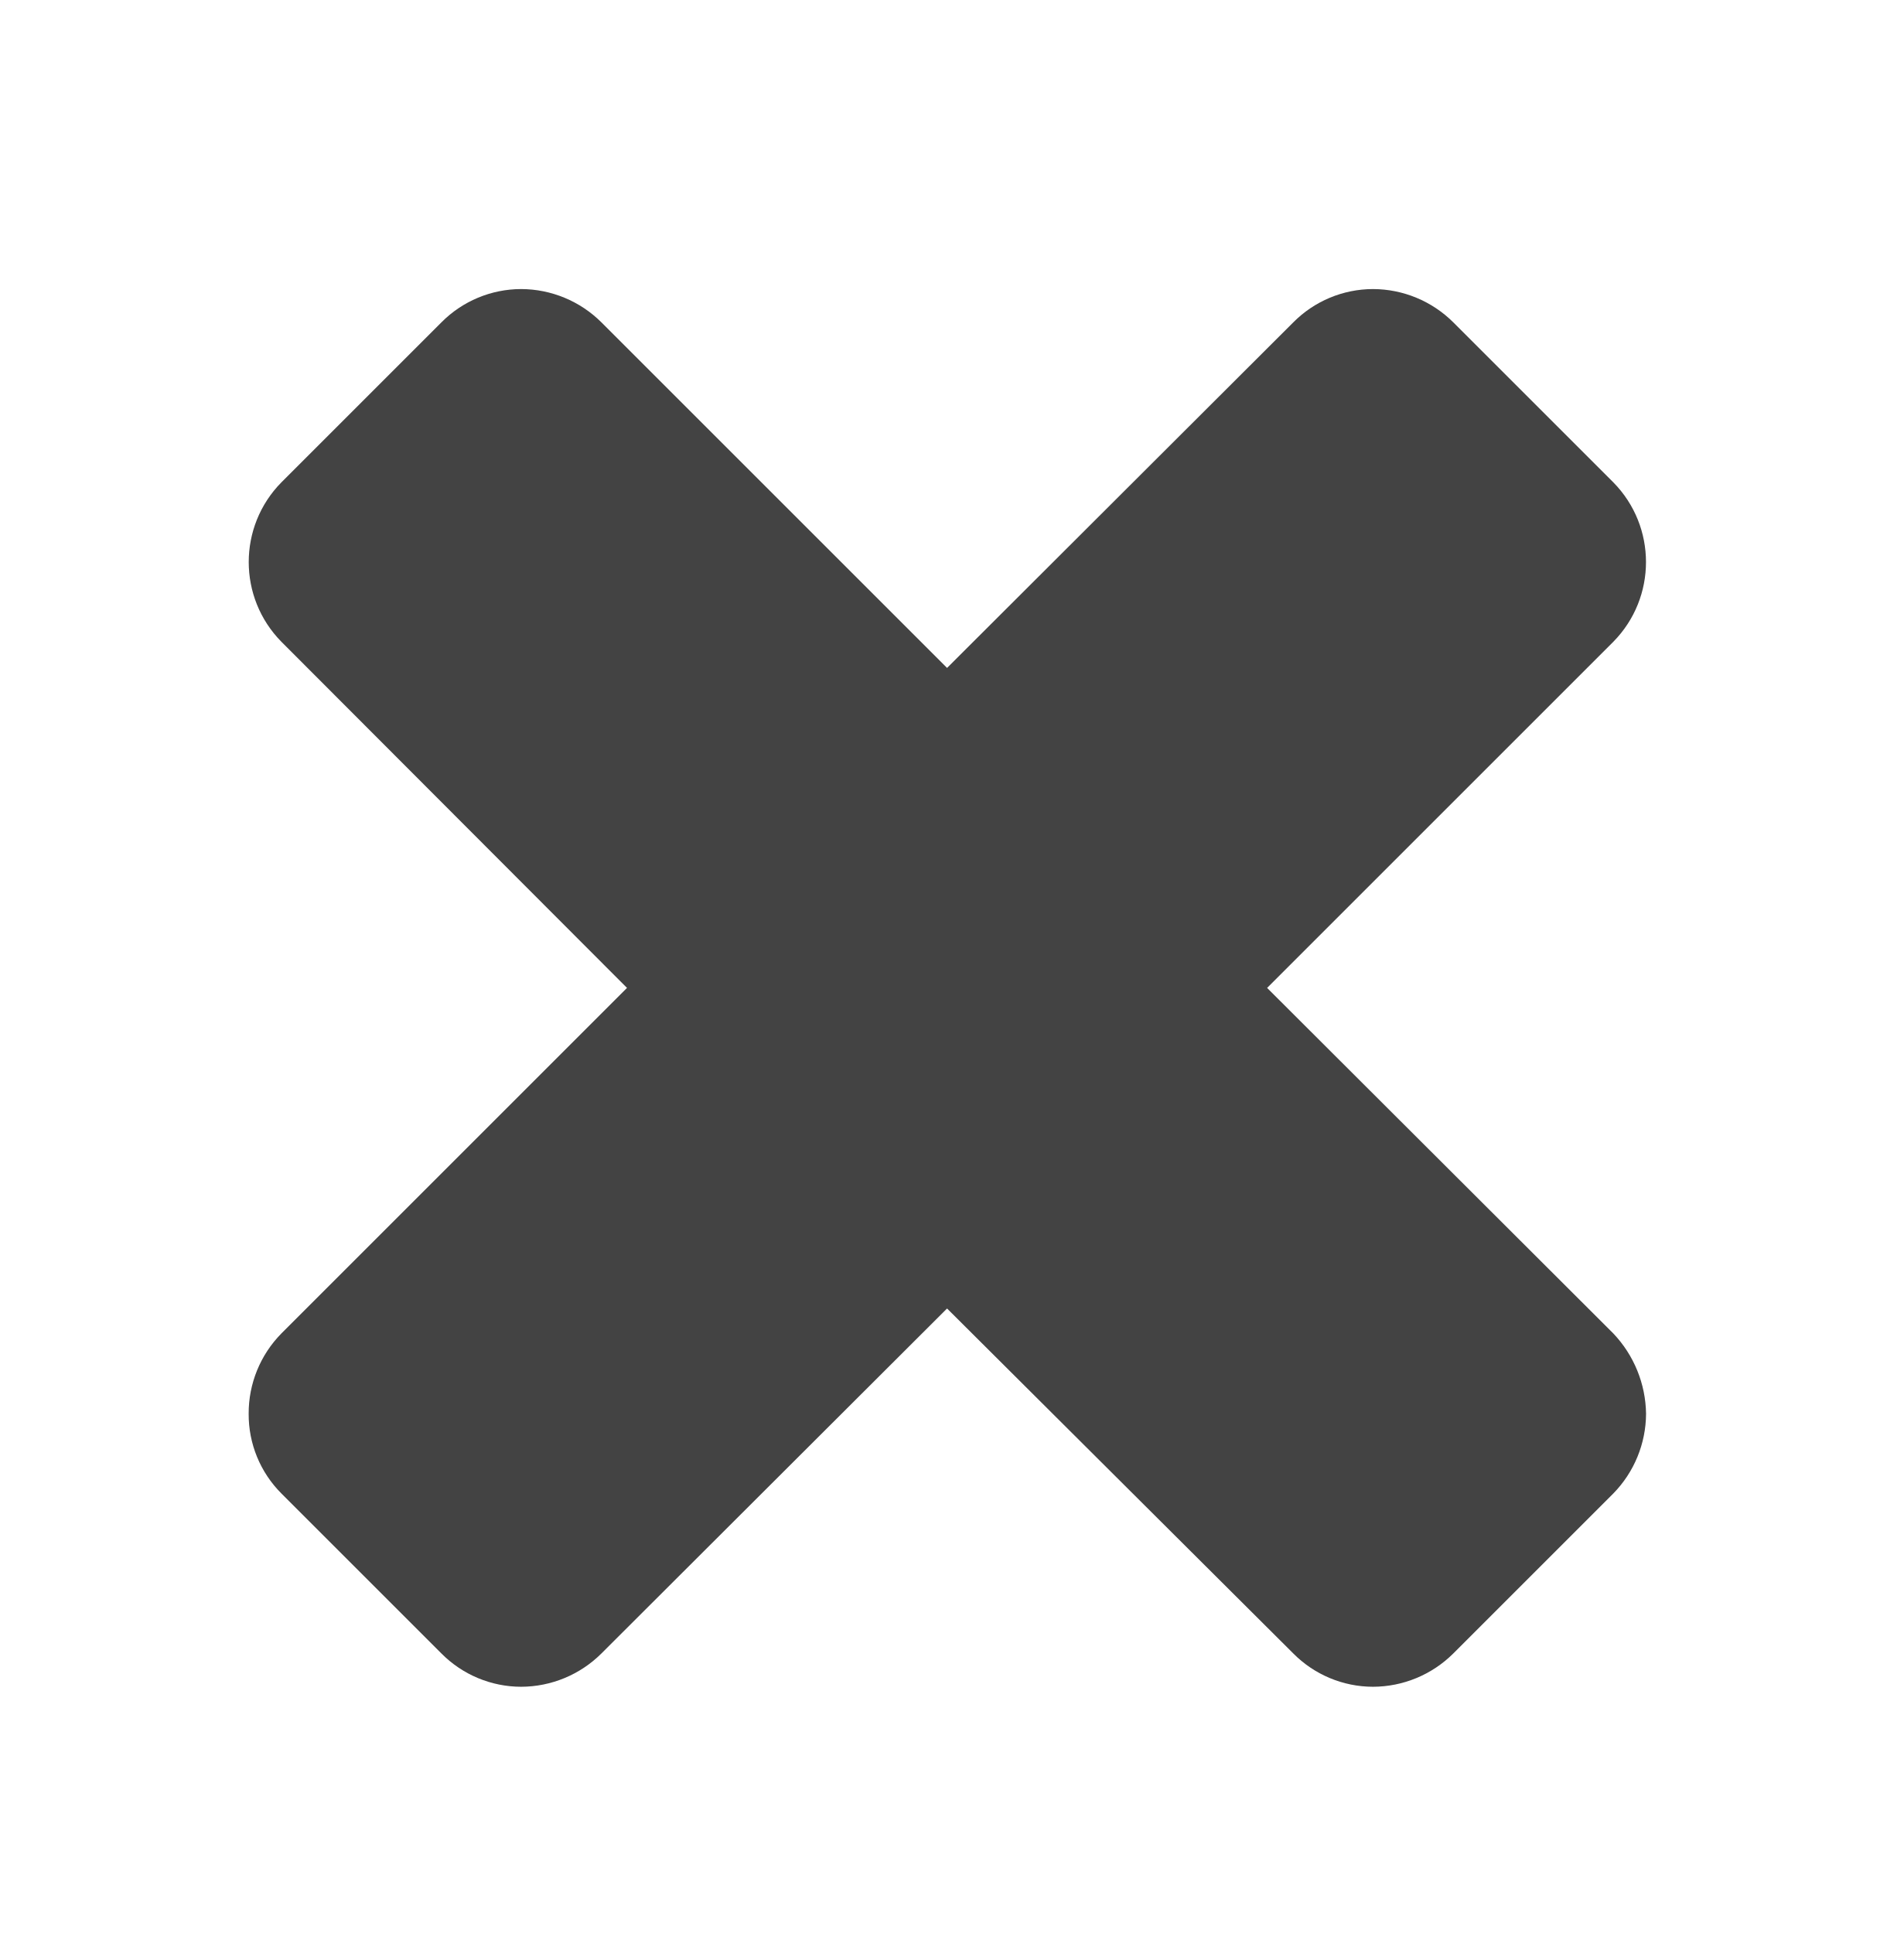
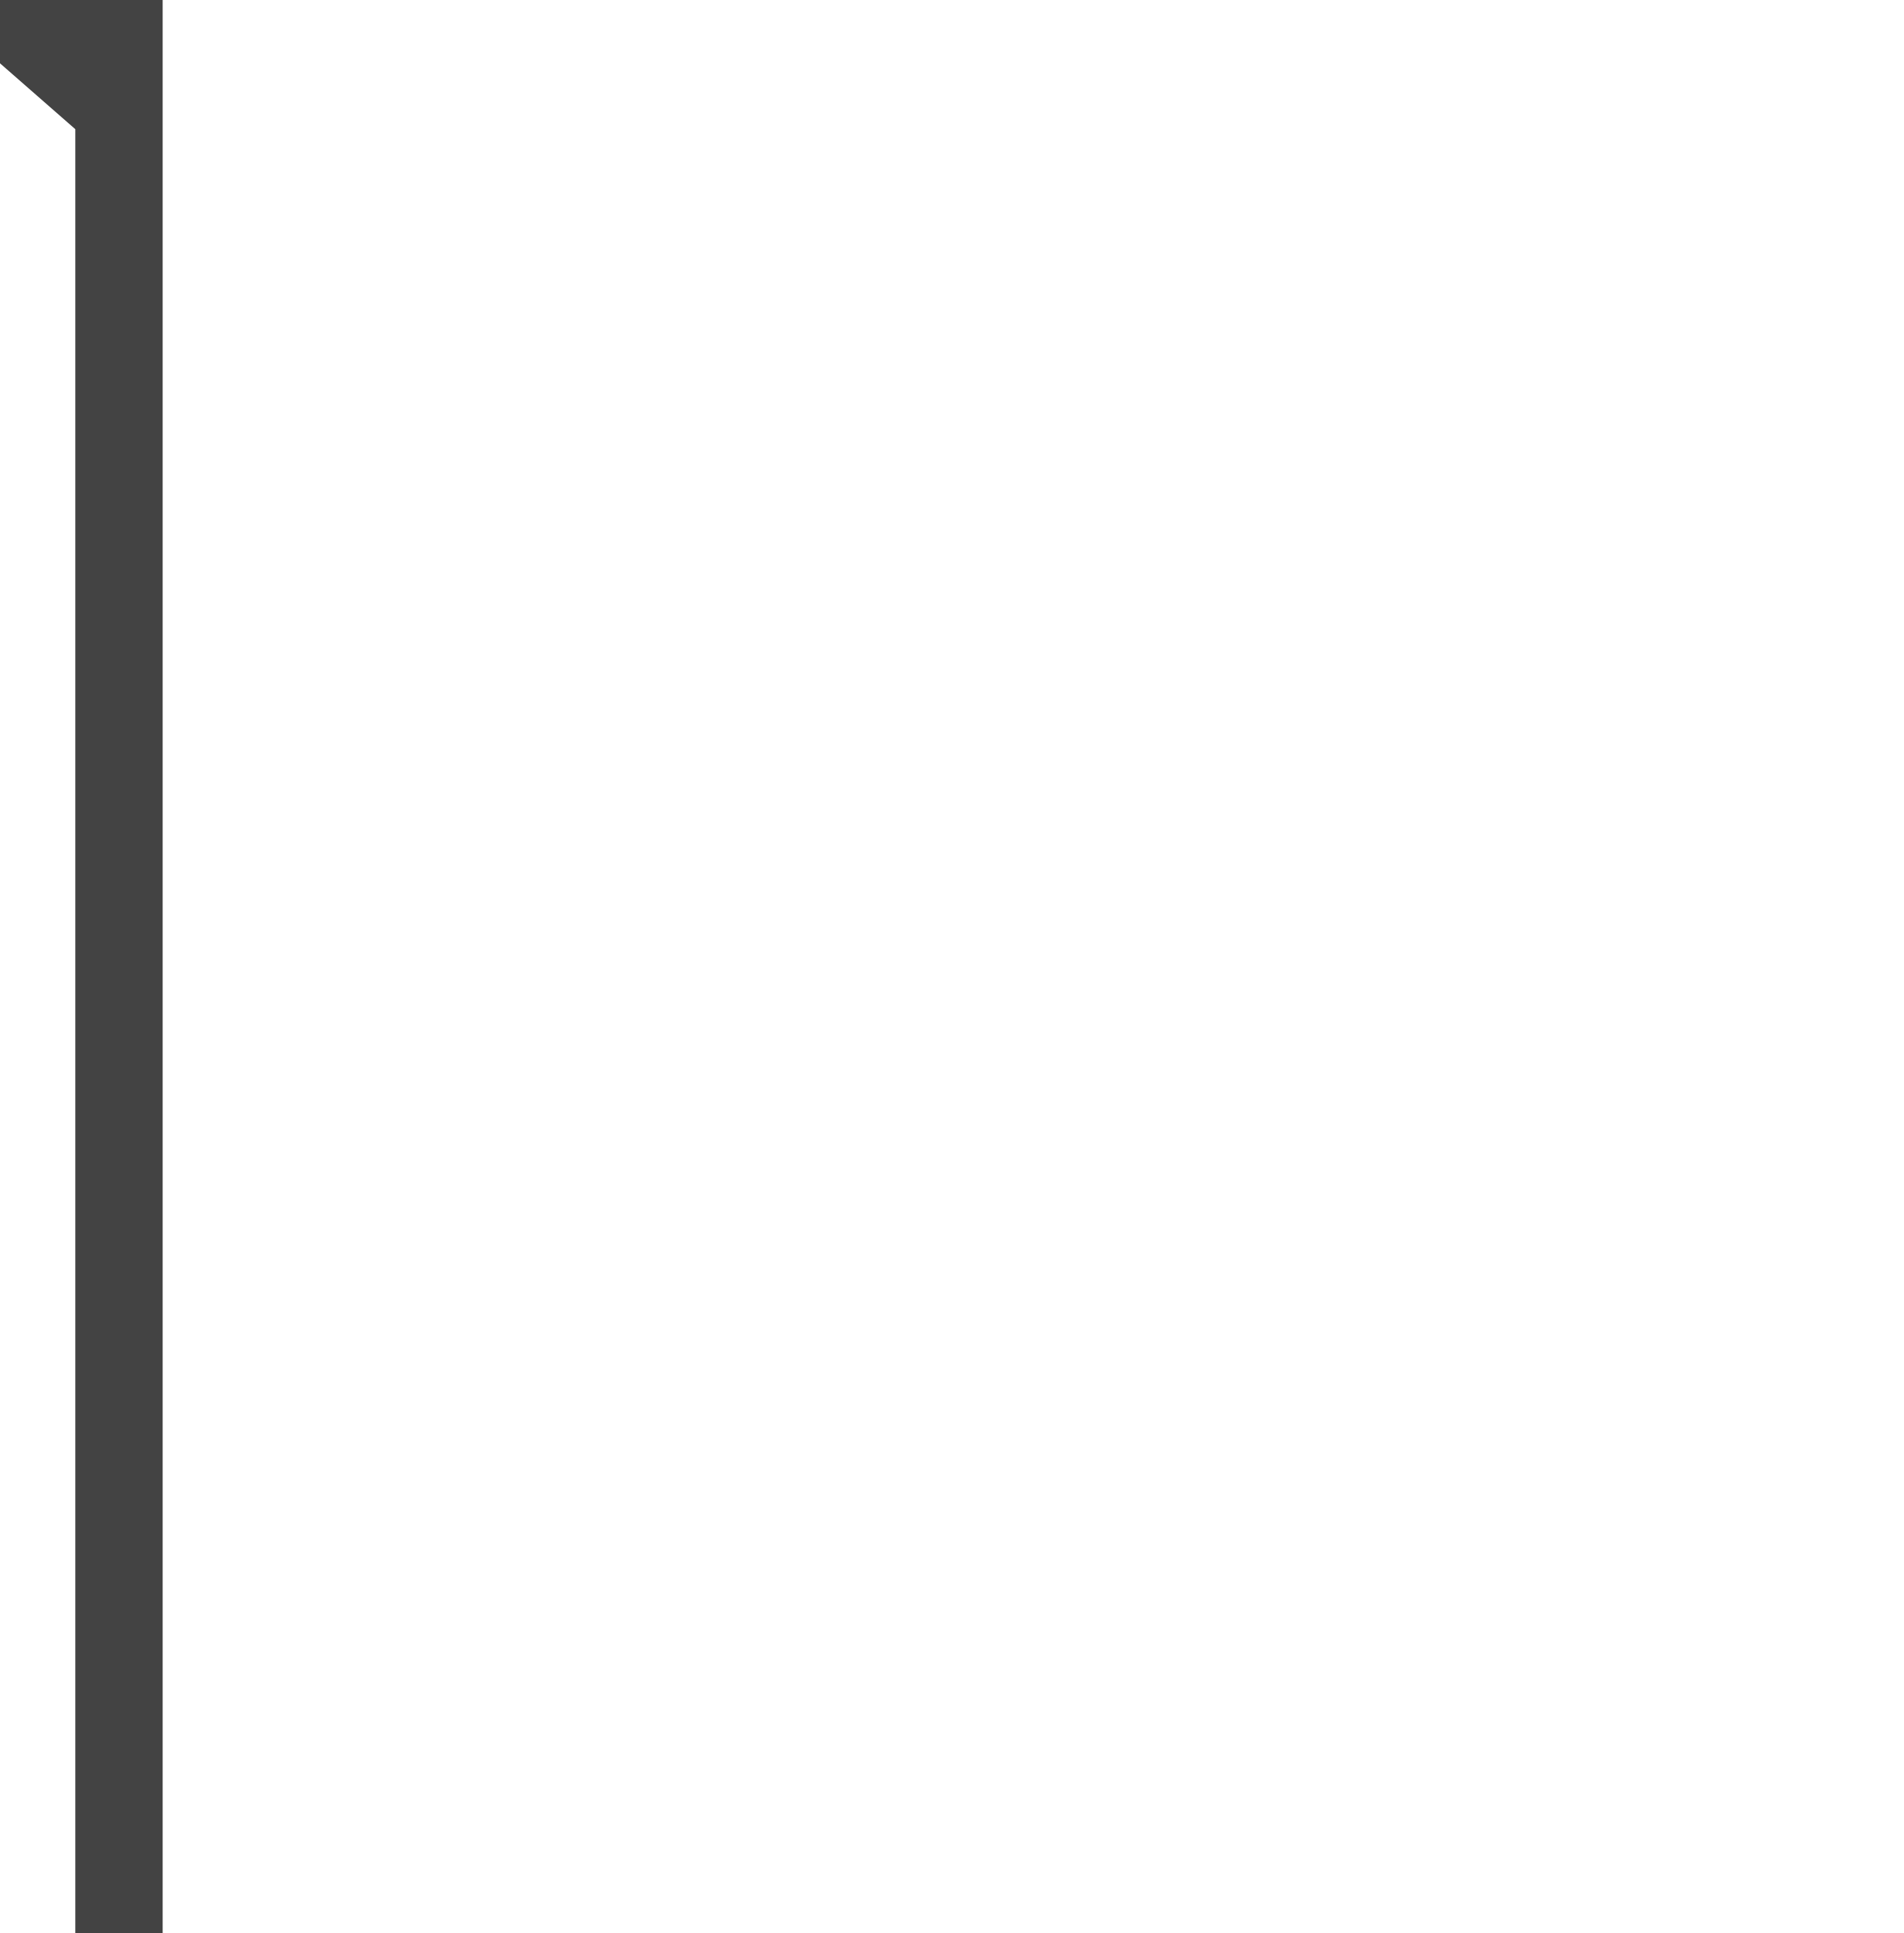
<svg xmlns="http://www.w3.org/2000/svg" id="Calque_1" data-name="Calque 1" viewBox="0 0 32 32.5">
-   <path d="M27.12,25.11,24.43,27.8a1.92,1.92,0,0,1-1.35.56,1.89,1.89,0,0,1-1.34-.56L15.92,22,10.11,27.8a1.92,1.92,0,0,1-1.35.56,1.89,1.89,0,0,1-1.34-.56L4.73,25.11a1.88,1.88,0,0,1-.55-1.34,1.91,1.91,0,0,1,.55-1.35l5.81-5.81L4.73,10.79a1.91,1.91,0,0,1,0-2.68L7.42,5.42a1.89,1.89,0,0,1,1.34-.56,1.92,1.92,0,0,1,1.35.56l5.81,5.81,5.82-5.81a1.89,1.89,0,0,1,1.34-.56,1.92,1.92,0,0,1,1.35.56l2.69,2.69a1.91,1.91,0,0,1,0,2.68L21.3,16.61l5.82,5.81a2,2,0,0,1,.55,1.35A1.93,1.93,0,0,1,27.12,25.11Z" style="fill:#434343" />
+   <text transform="translate(2 28)" style="font-size:35.451px;fill:#434343;font-family:FontAwesome, FontAwesome"></text>
</svg>
